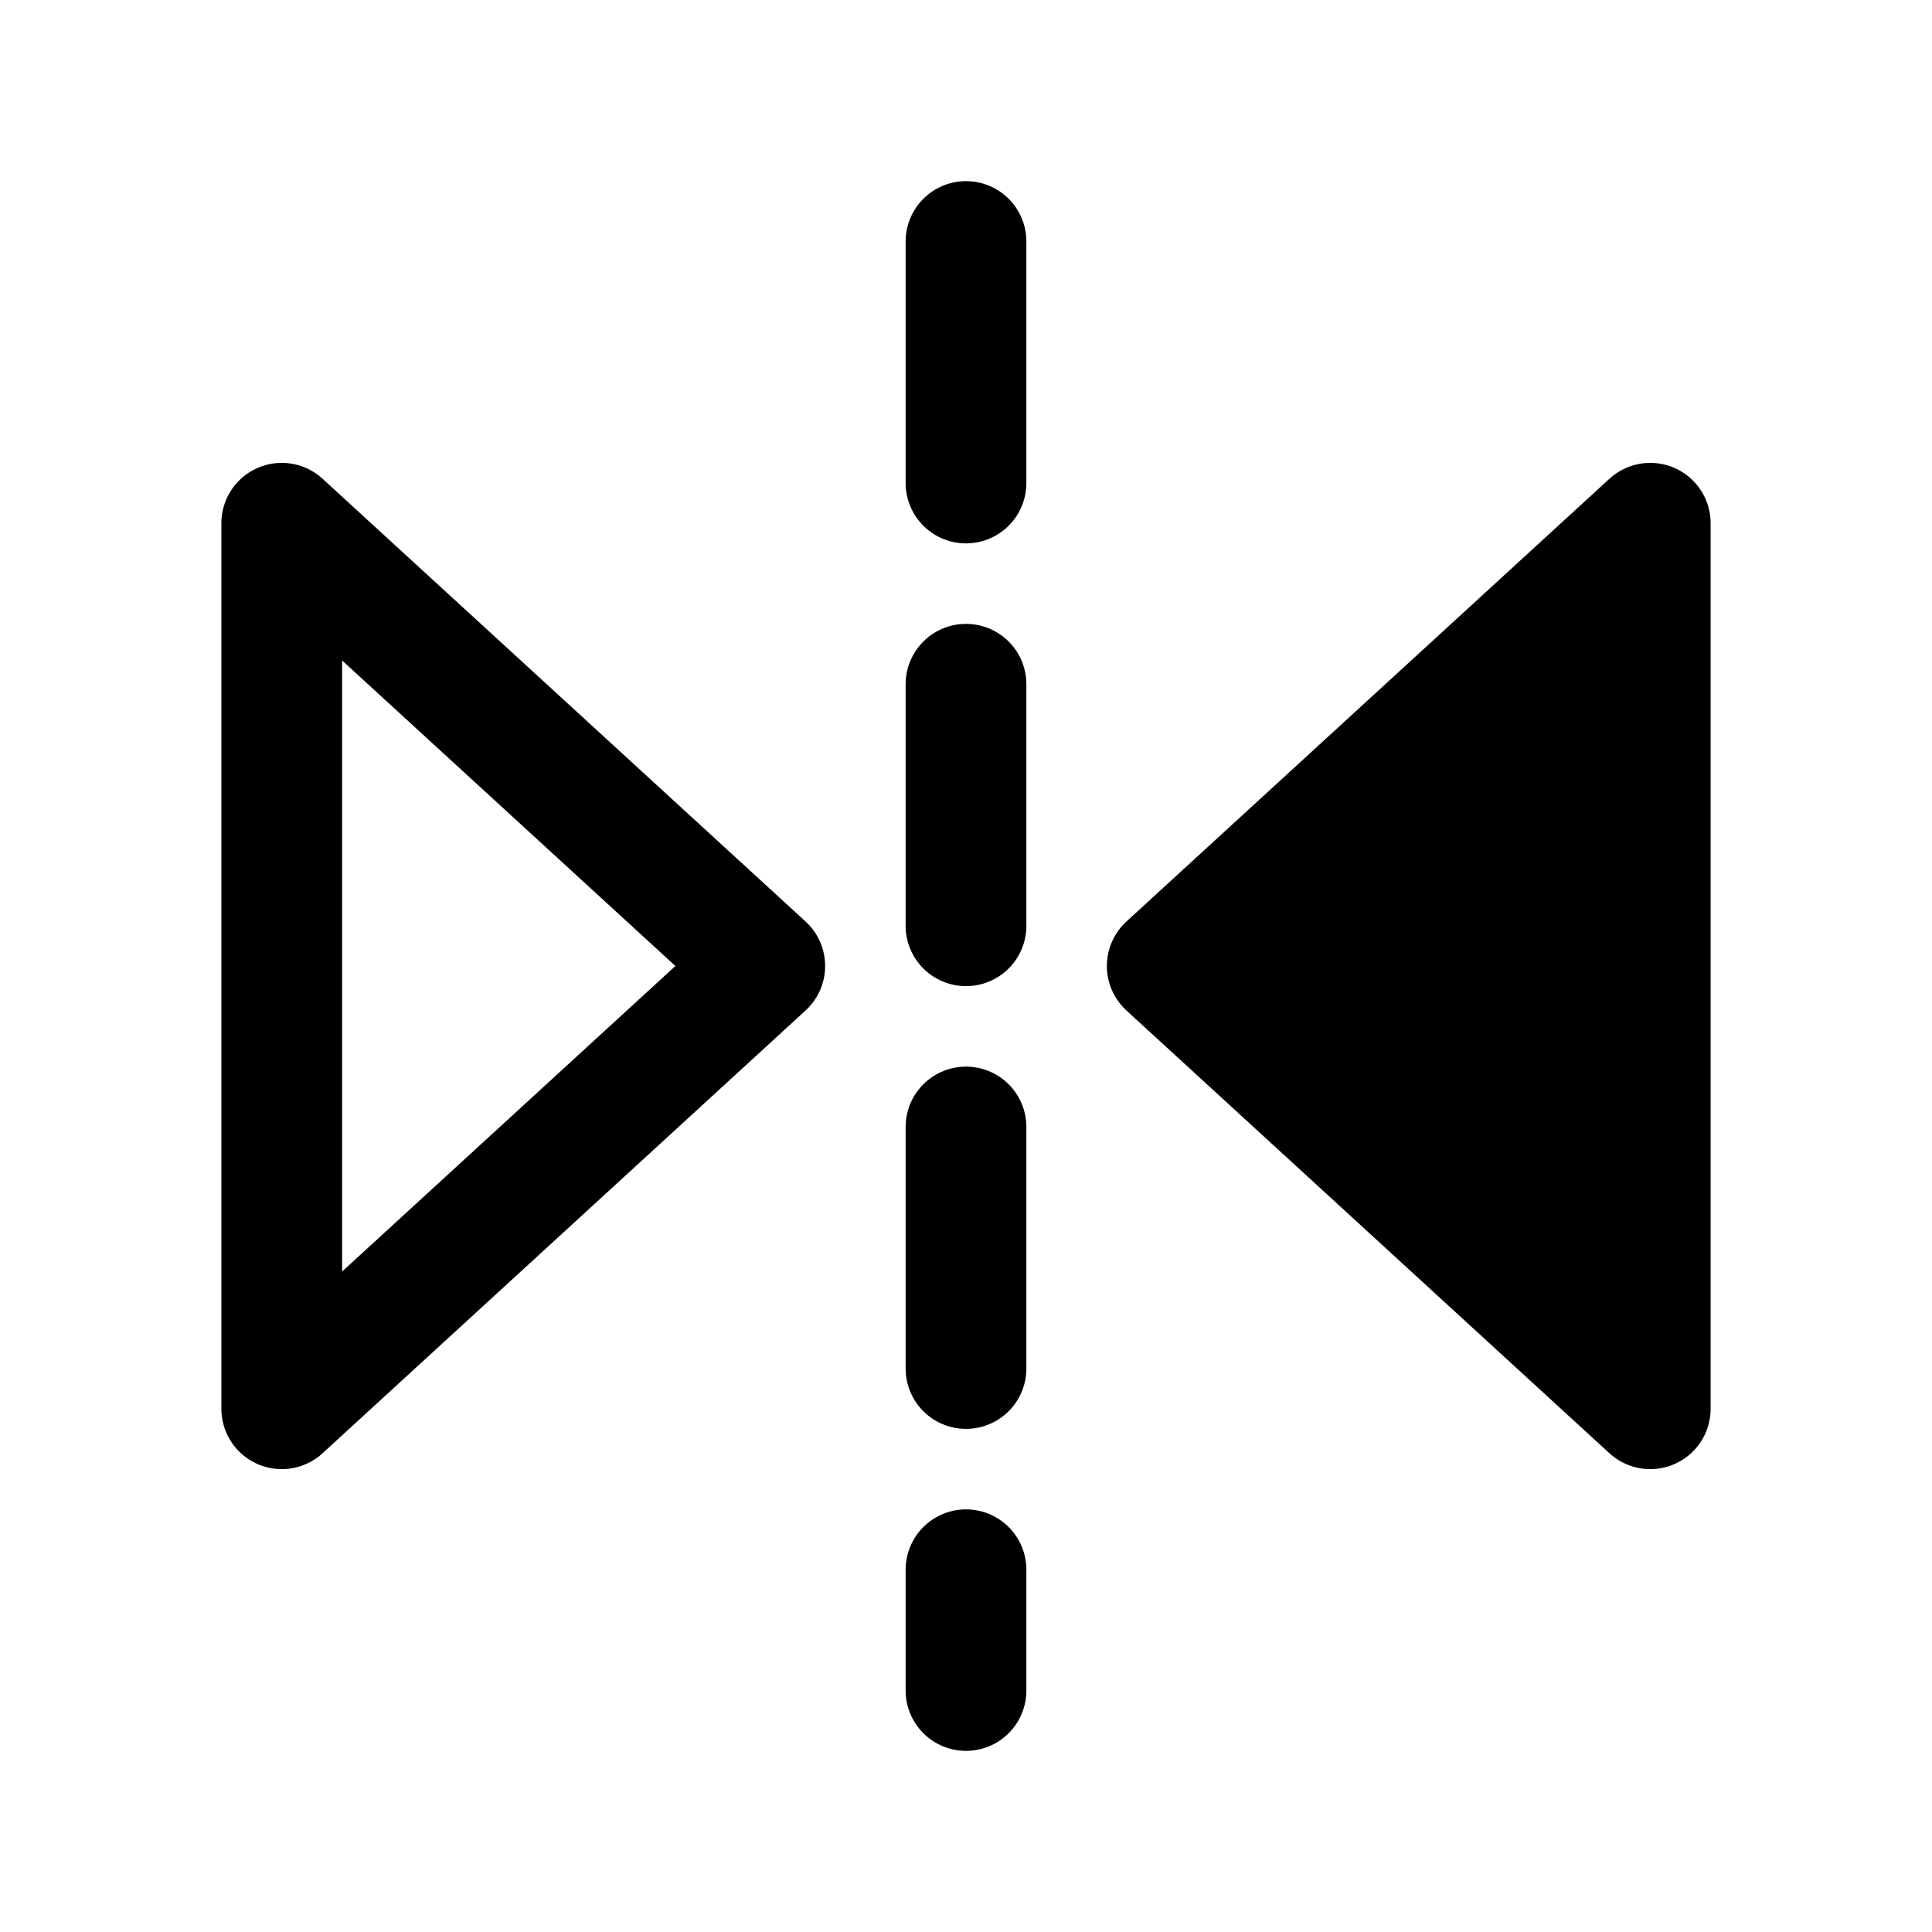
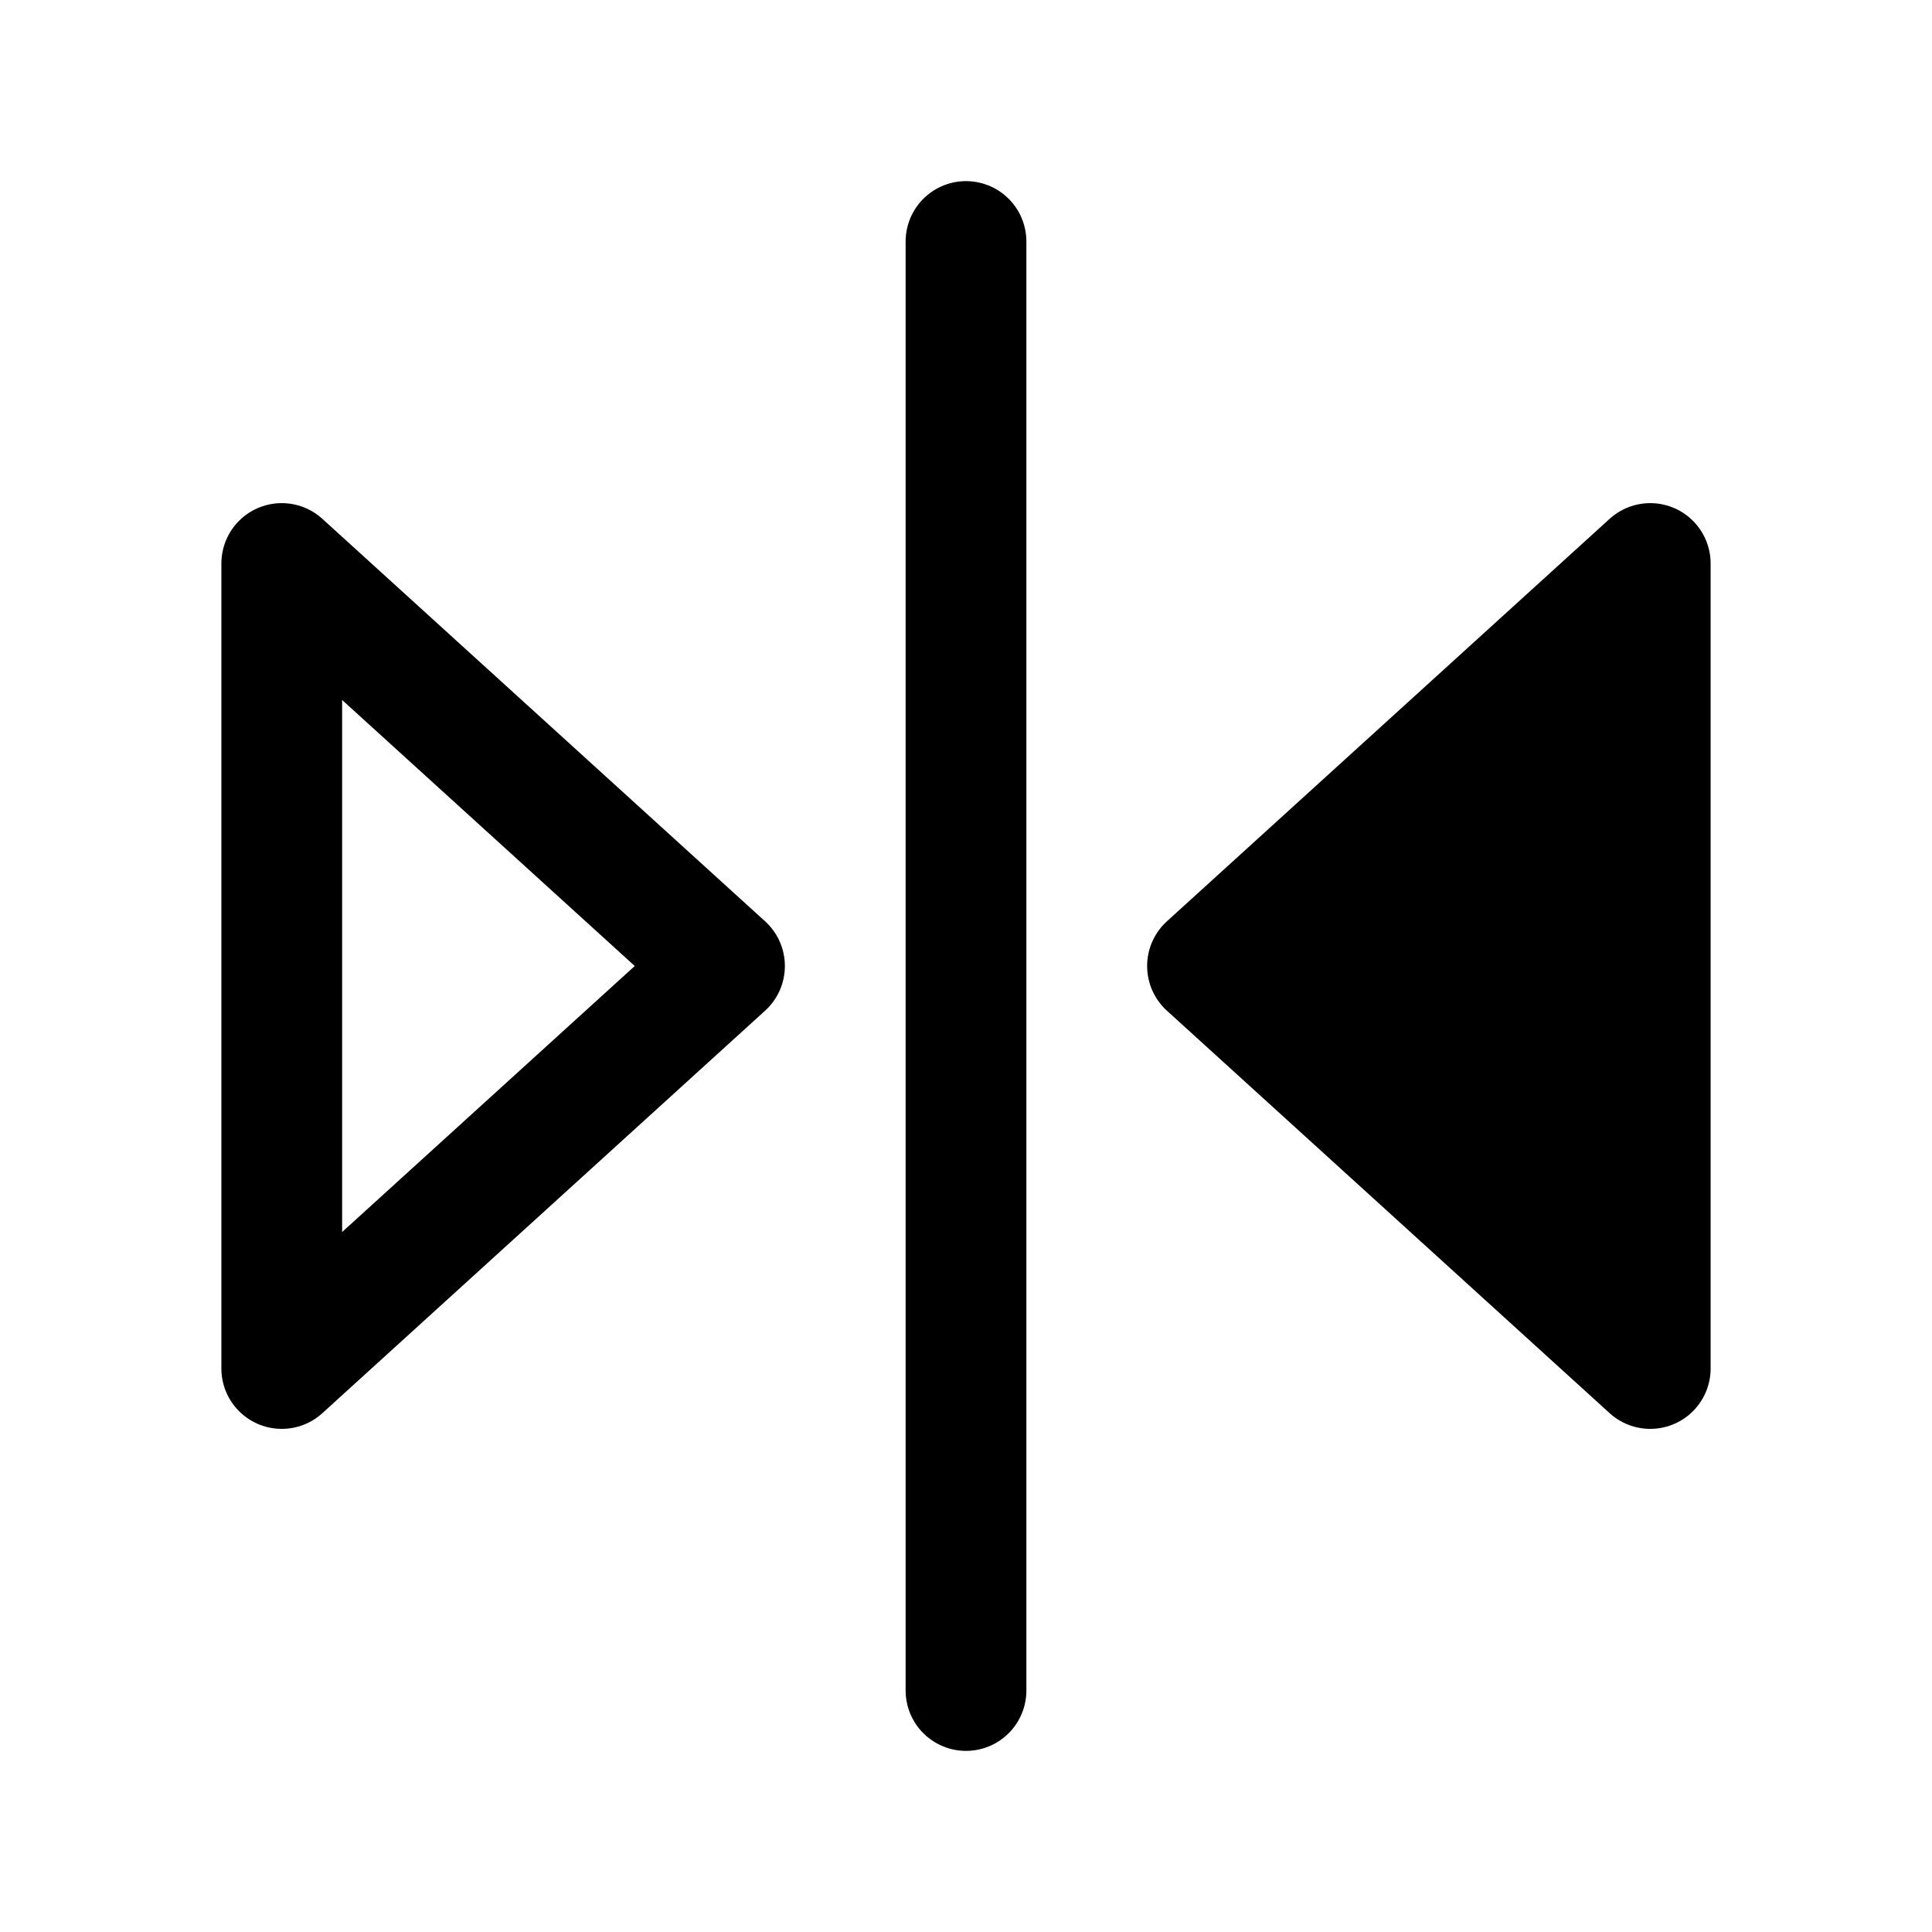
<svg xmlns="http://www.w3.org/2000/svg" viewBox="0 0 24 24" width="24" height="24" fill="none" stroke="currentColor" stroke-width="1.5" stroke-linecap="round" stroke-linejoin="round">
-   <path d="M12 3 V21" stroke-dasharray="3 2.5" />
-   <path d="M3.5 6.5 L9.5 12 L3.5 17.5 Z" />
-   <path d="M20.5 6.5 L14.5 12 L20.5 17.5 Z" fill="currentColor" />
+   <path d="M12 3V21" />
+   <path d="M3.5 7L9 12L3.5 17Z" />
+   <path d="M20.5 7L15 12L20.5 17Z" fill="currentColor" />
</svg>
